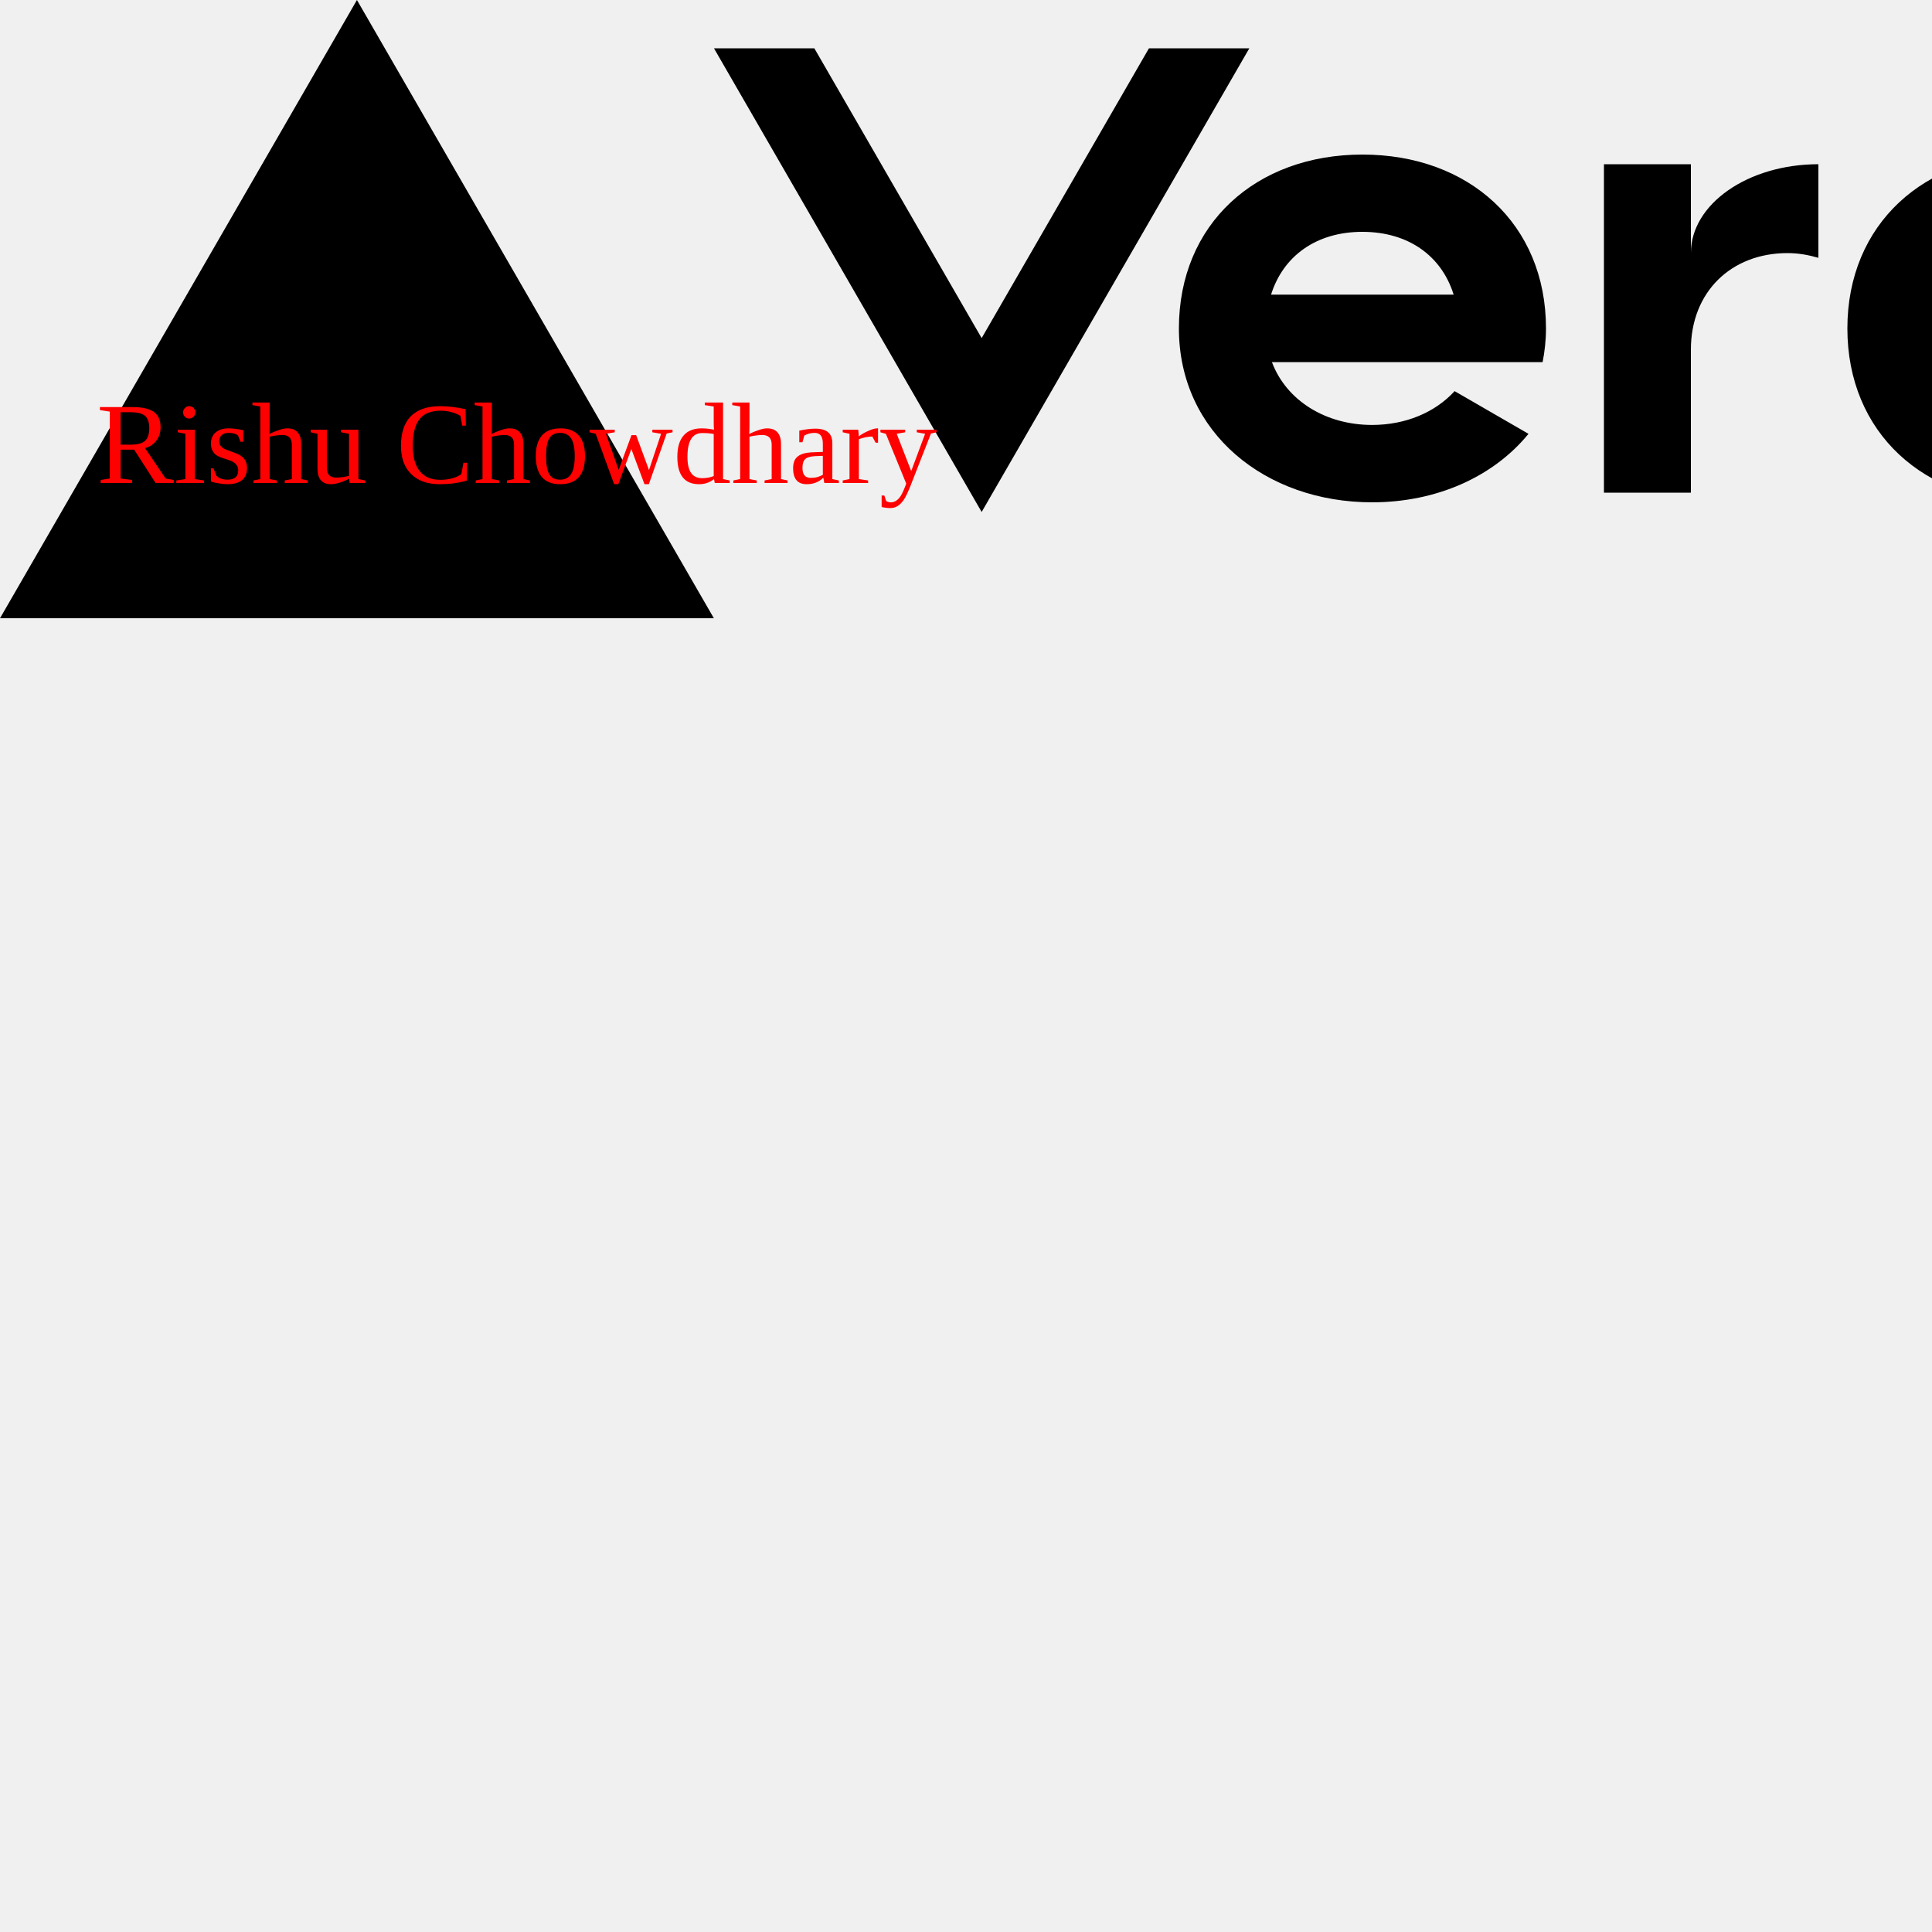
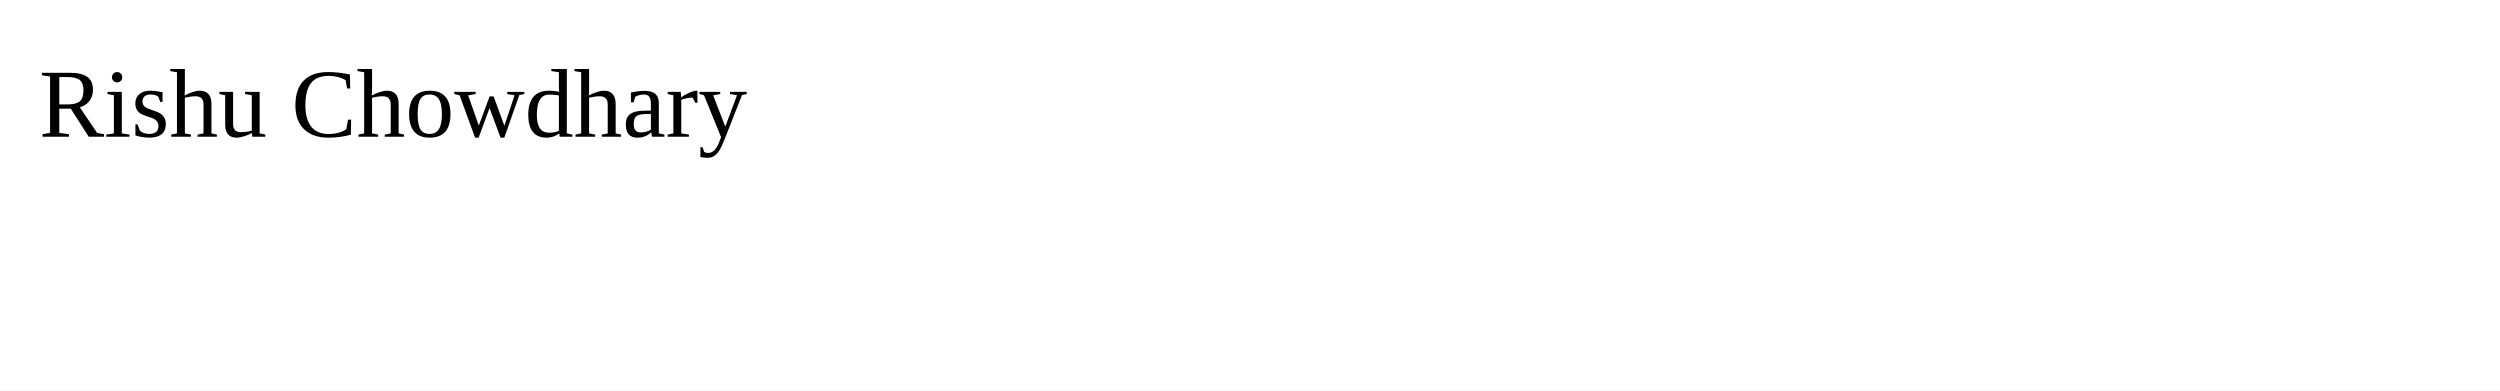
- <svg xmlns="http://www.w3.org/2000/svg" width="200" height="200" fill="red">
-   <path d="M141.04 16c-11.04 0-19 7.2-19 18s8.96 18 20 18c6.67 0 12.55-2.64 16.19-7.09l-7.65-4.42c-2.02 2.21-5.09 3.5-8.54 3.5-4.79 0-8.86-2.5-10.37-6.5h28.02c.22-1.12.35-2.28.35-3.5 0-10.79-7.96-17.99-19-17.99zm-9.46 14.5c1.25-3.99 4.67-6.5 9.45-6.5 4.79 0 8.21 2.51 9.45 6.5h-18.9zM248.72 16c-11.04 0-19 7.2-19 18s8.96 18 20 18c6.67 0 12.55-2.64 16.19-7.09l-7.65-4.42c-2.02 2.21-5.09 3.5-8.54 3.5-4.79 0-8.86-2.5-10.37-6.5h28.02c.22-1.12.35-2.28.35-3.5 0-10.79-7.96-17.99-19-17.99zm-9.45 14.5c1.25-3.99 4.67-6.5 9.45-6.5 4.79 0 8.21 2.51 9.45 6.5h-18.9zM200.24 34c0 6 3.92 10 10 10 4.12 0 7.21-1.87 8.8-4.92l7.68 4.43c-3.18 5.3-9.14 8.49-16.48 8.49-11.05 0-19-7.2-19-18s7.96-18 19-18c7.34 0 13.29 3.19 16.48 8.49l-7.68 4.43c-1.59-3.05-4.68-4.92-8.8-4.92-6.07 0-10 4-10 10zm82.48-29v46h-9V5h9zM36.95 0L73.9 64H0L36.95 0zm92.38 5l-27.71 48L73.91 5H84.3l17.32 30 17.32-30h10.39zm58.91 12v9.69c-1-.29-2.06-.49-3.2-.49-5.81 0-10 4-10 10V51h-9V17h9v9.2c0-5.08 5.91-9.2 13.2-9.2z" fill="#000" />
-   <text x="10" y="50" textAnchor="start" fontSize="30">Rishu Chowdhary</text>
+ <svg xmlns="http://www.w3.org/2000/svg" width="1280" height="200" viewBox="0 0 1280 200" style="box-shadow:0px 0px 5px 1px #acacac;">
+   <g>
+     <rect width="1280" height="200" fill="#ffffff" stroke-width="1" />
+     <text x="20" y="70" text-anchor="start" font-size="50">Rishu Chowdhary</text>
+   </g>
</svg>
